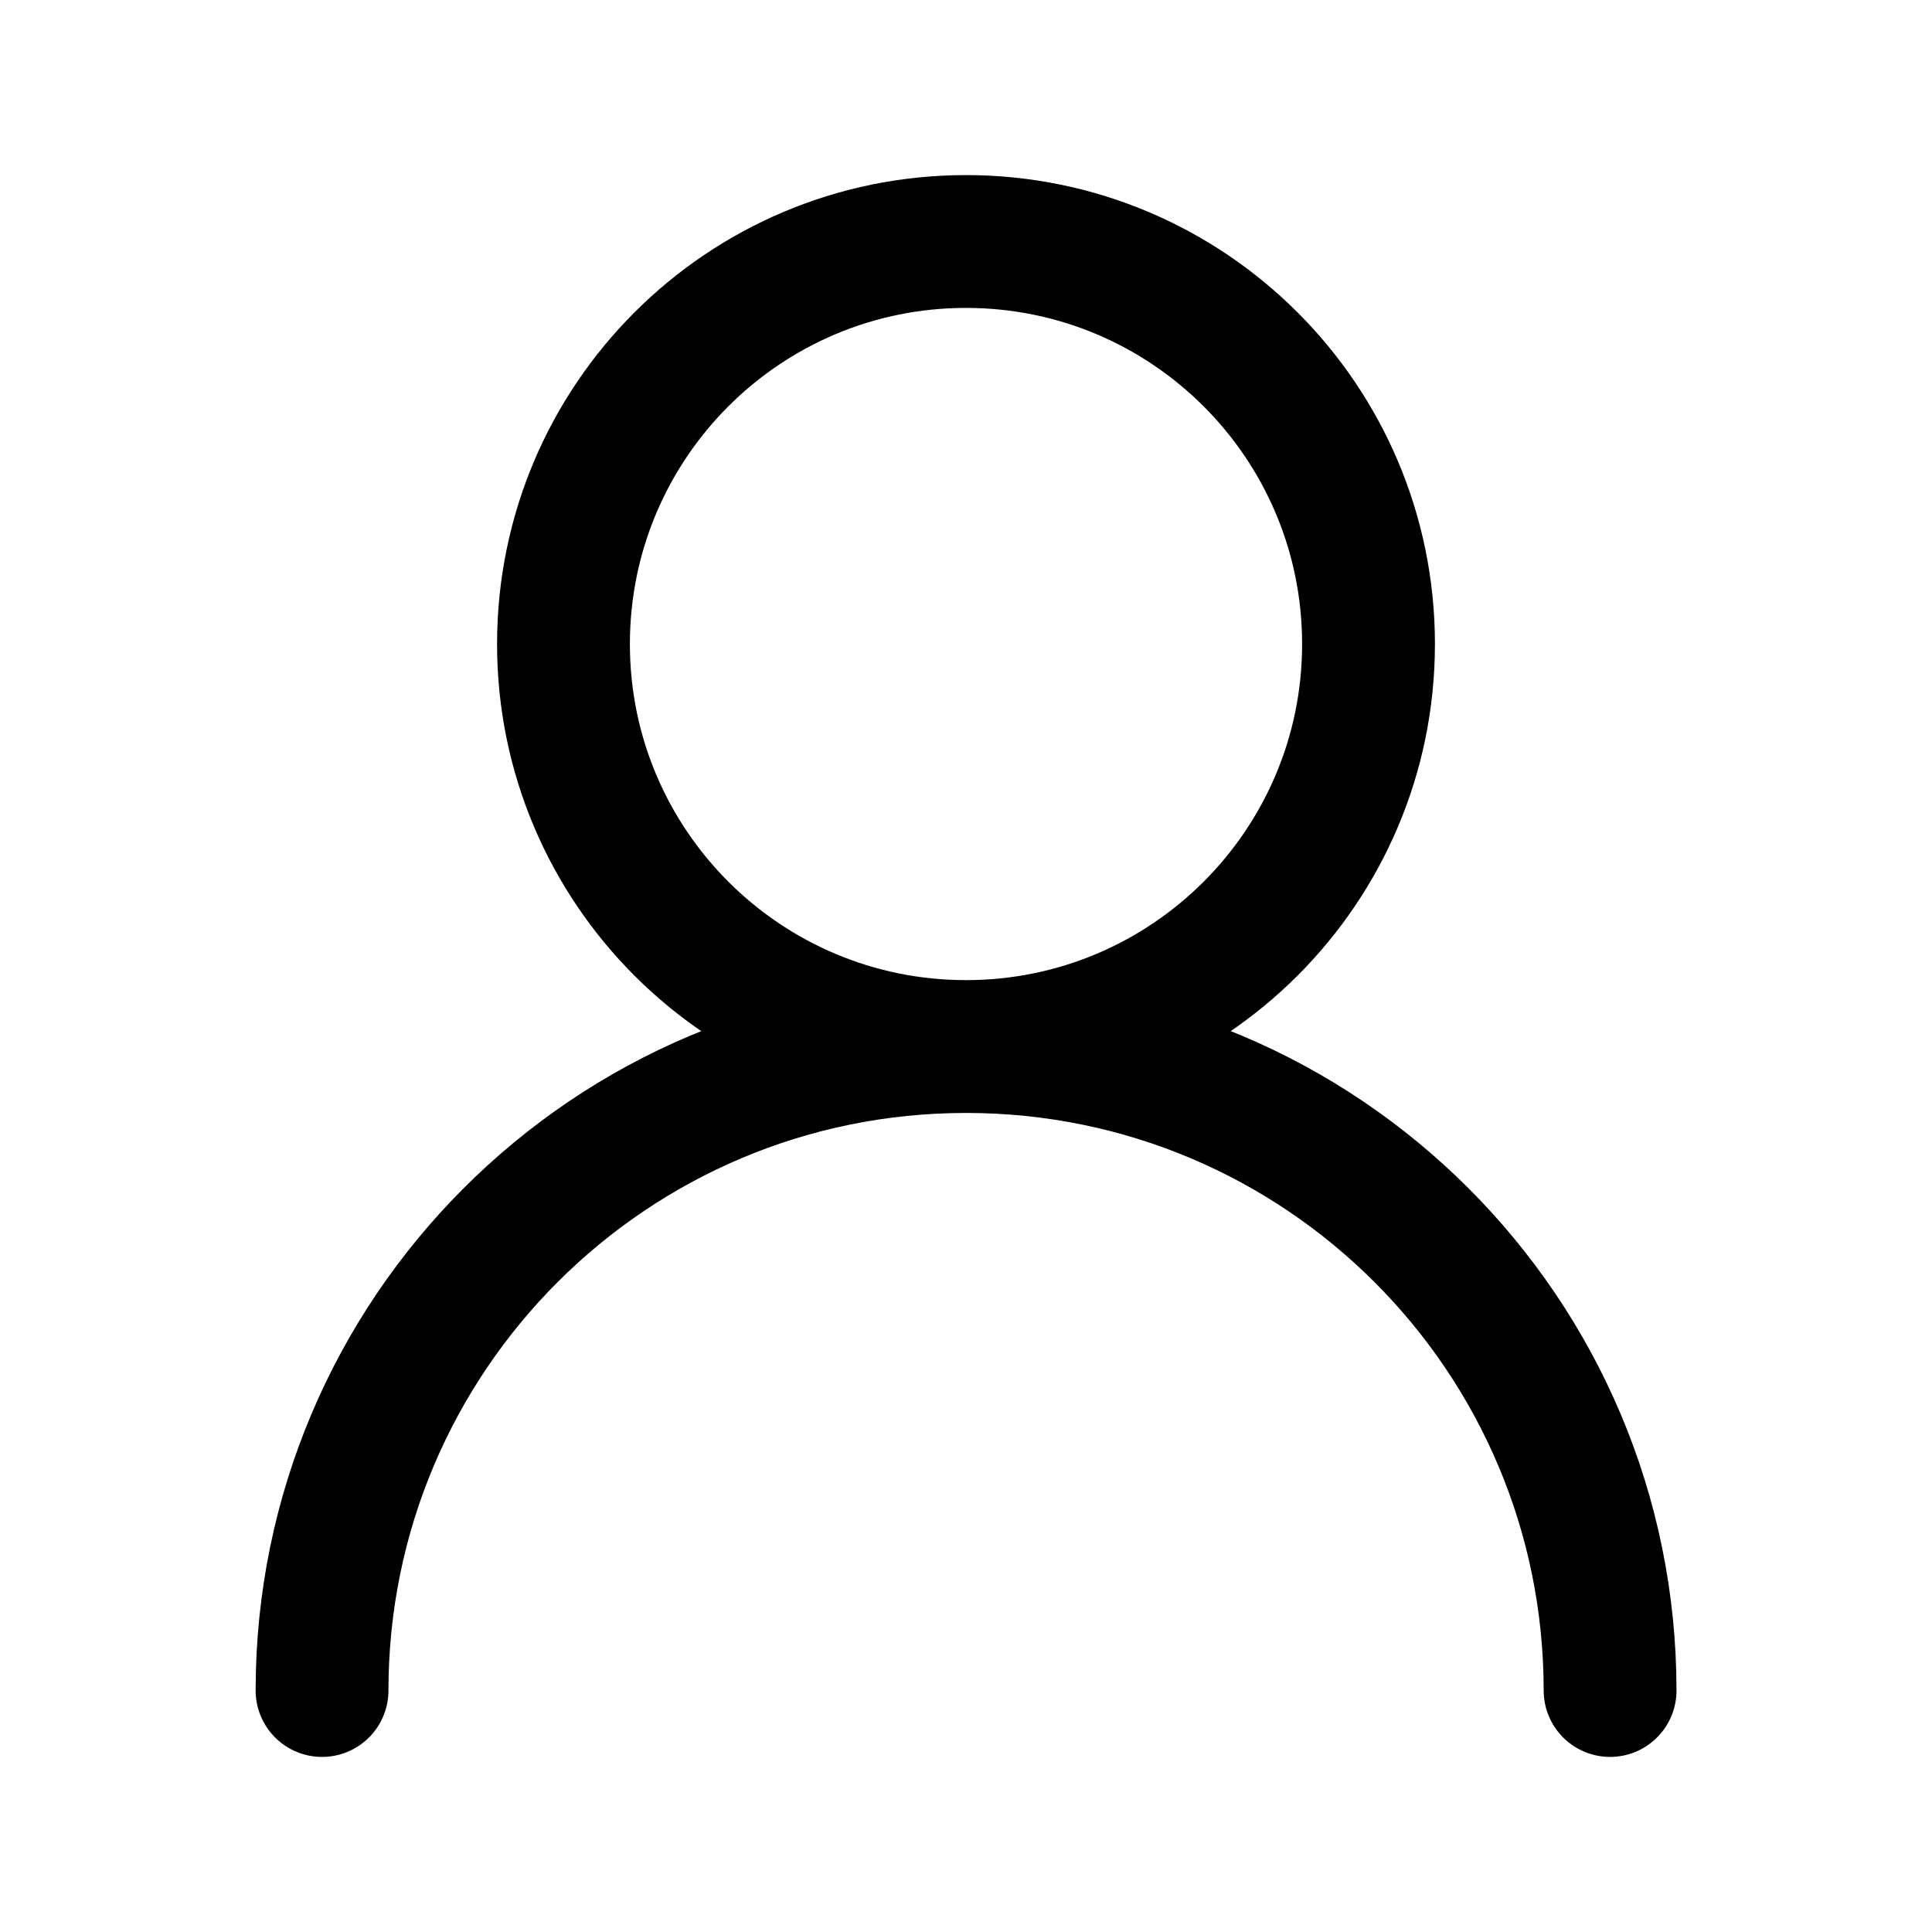
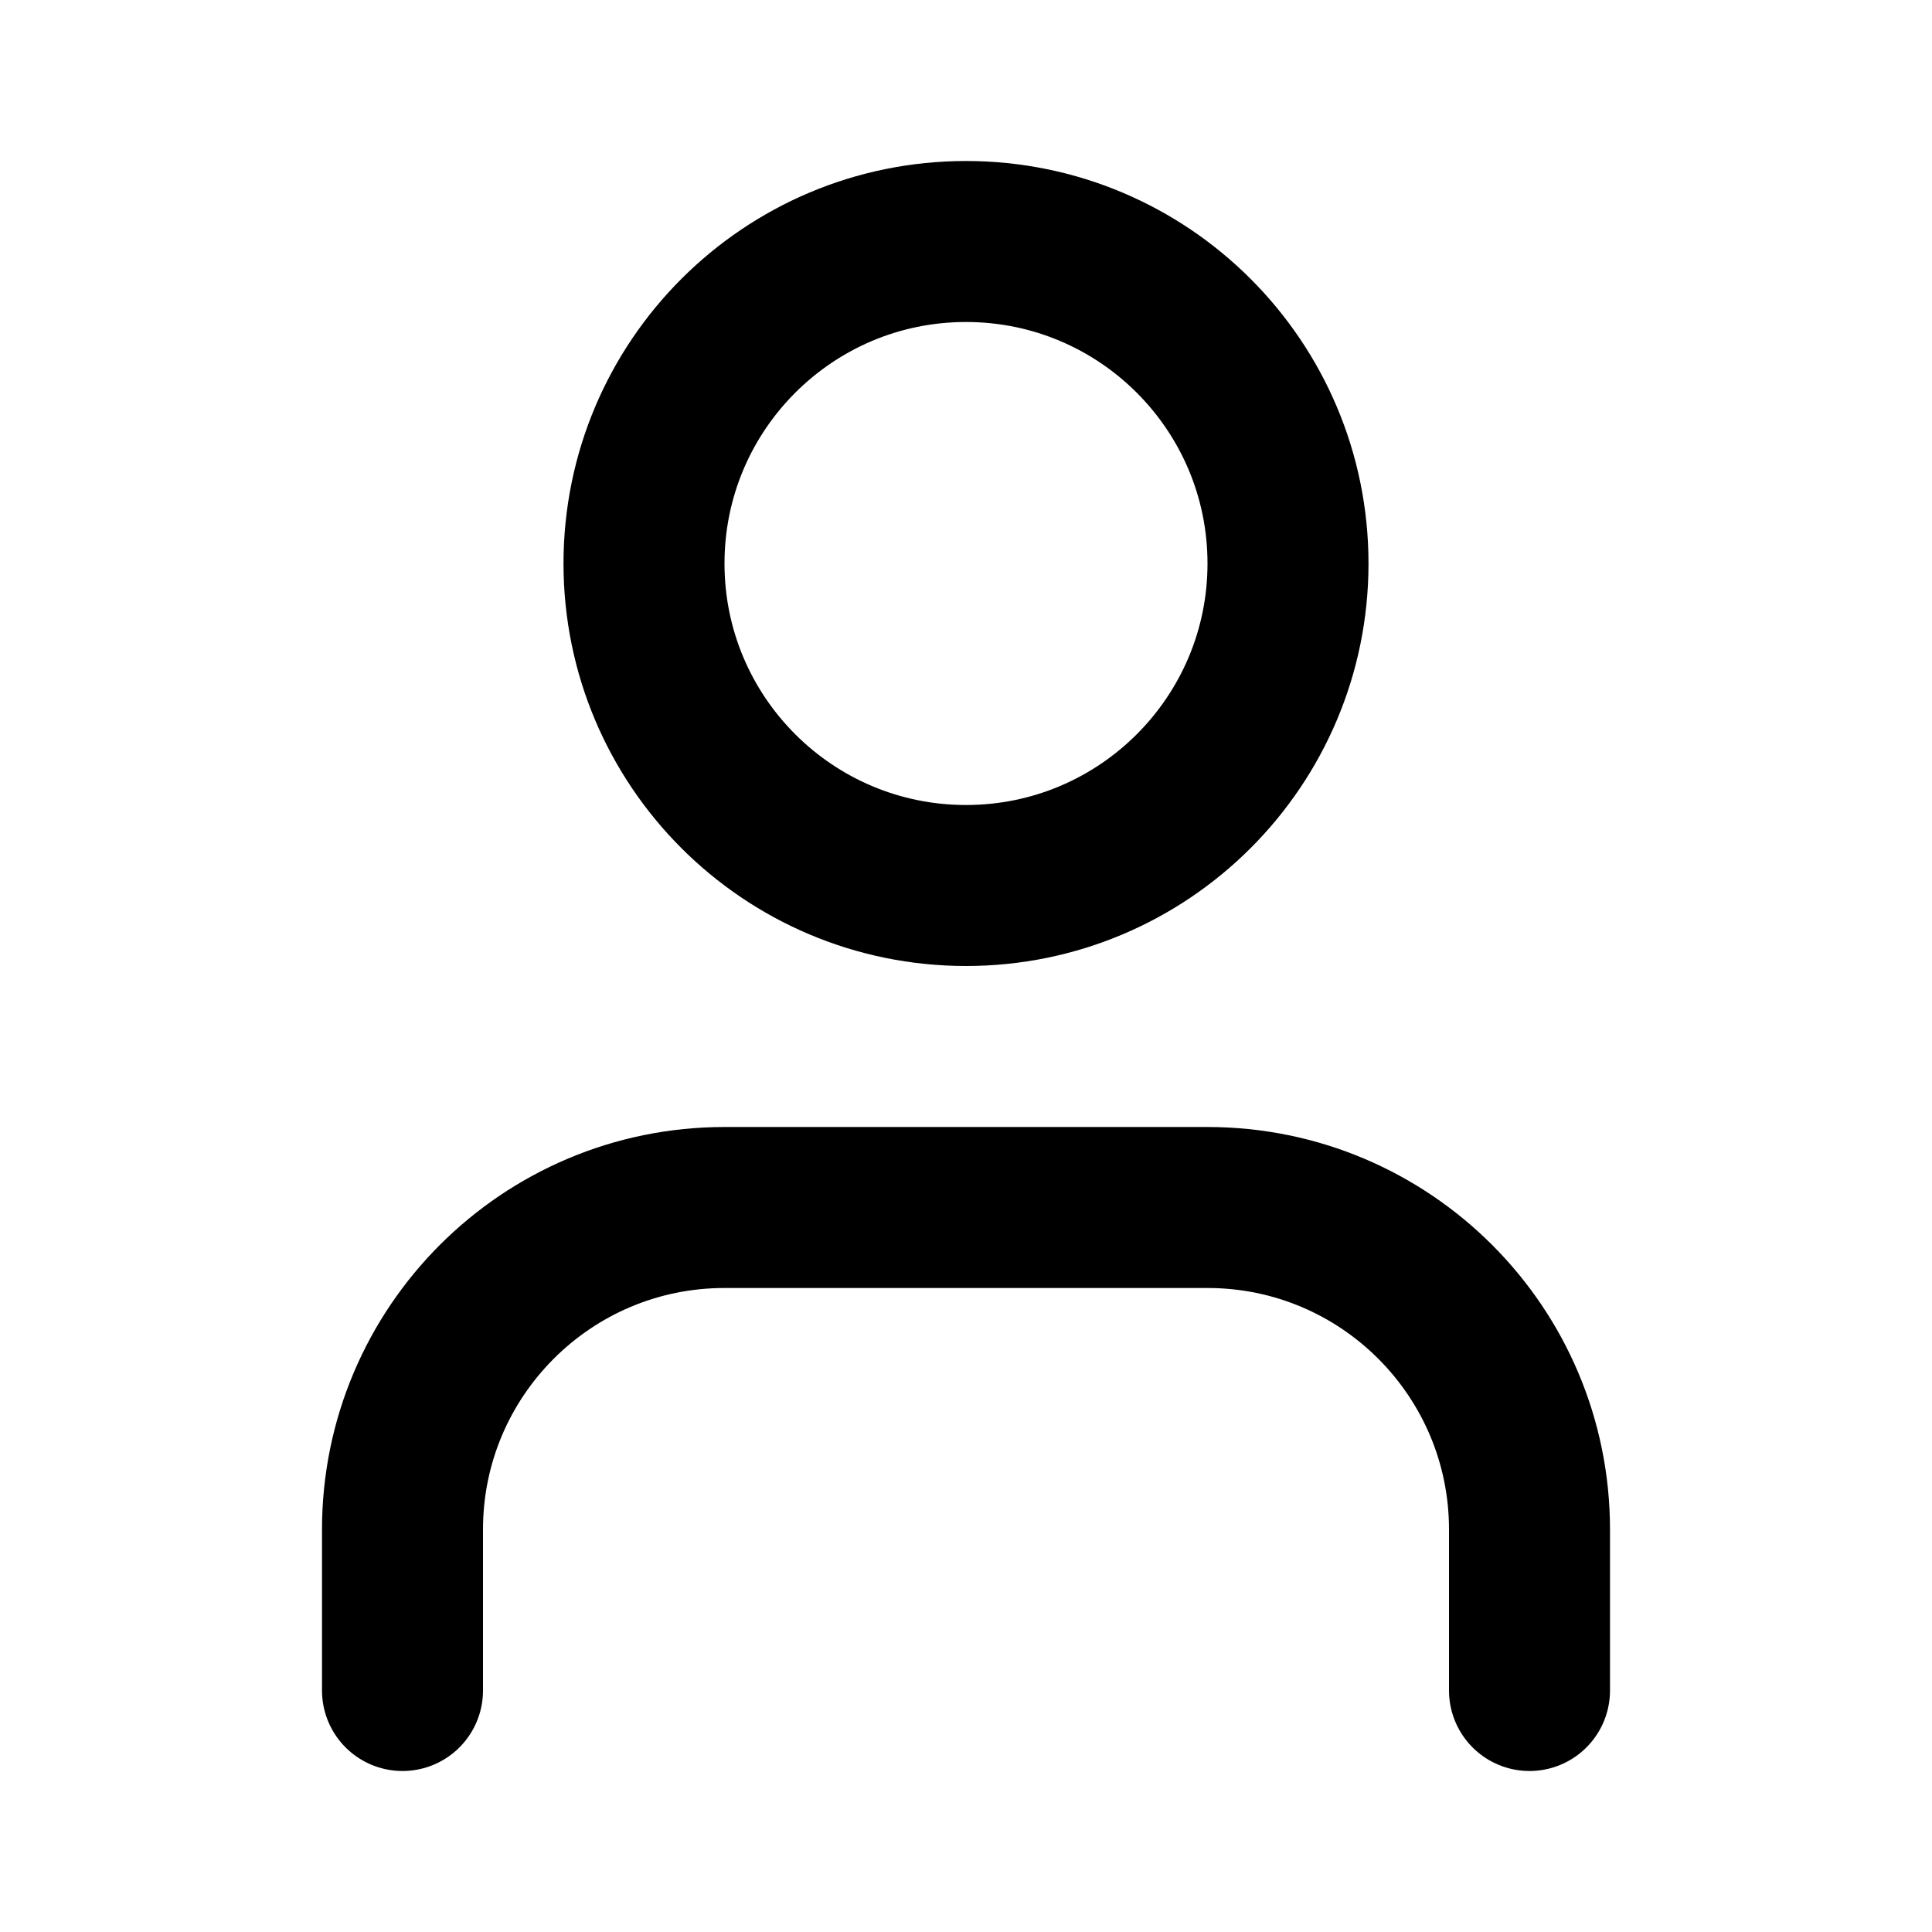
- <svg xmlns="http://www.w3.org/2000/svg" width="16" height="16" viewBox="0 0 16 16" fill="none">
-   <path stroke="currentColor" stroke-linecap="round" stroke-linejoin="round" stroke-width="1.1" d="M8 8.667A3.333 3.333 0 1 0 8 2a3.333 3.333 0 0 0 0 6.667m0 0A5.333 5.333 0 0 1 13.334 14M8 8.667A5.333 5.333 0 0 0 2.667 14" />
+ <svg xmlns="http://www.w3.org/2000/svg" width="24" height="24" viewBox="0 0 24 24" fill="none" stroke="currentColor" stroke-width="2" stroke-linecap="round" stroke-linejoin="round">
+   <path d="M19 21v-2a4 4 0 0 0-4-4H9a4 4 0 0 0-4 4v2" />
+   <circle cx="12" cy="7" r="4" />
</svg>
